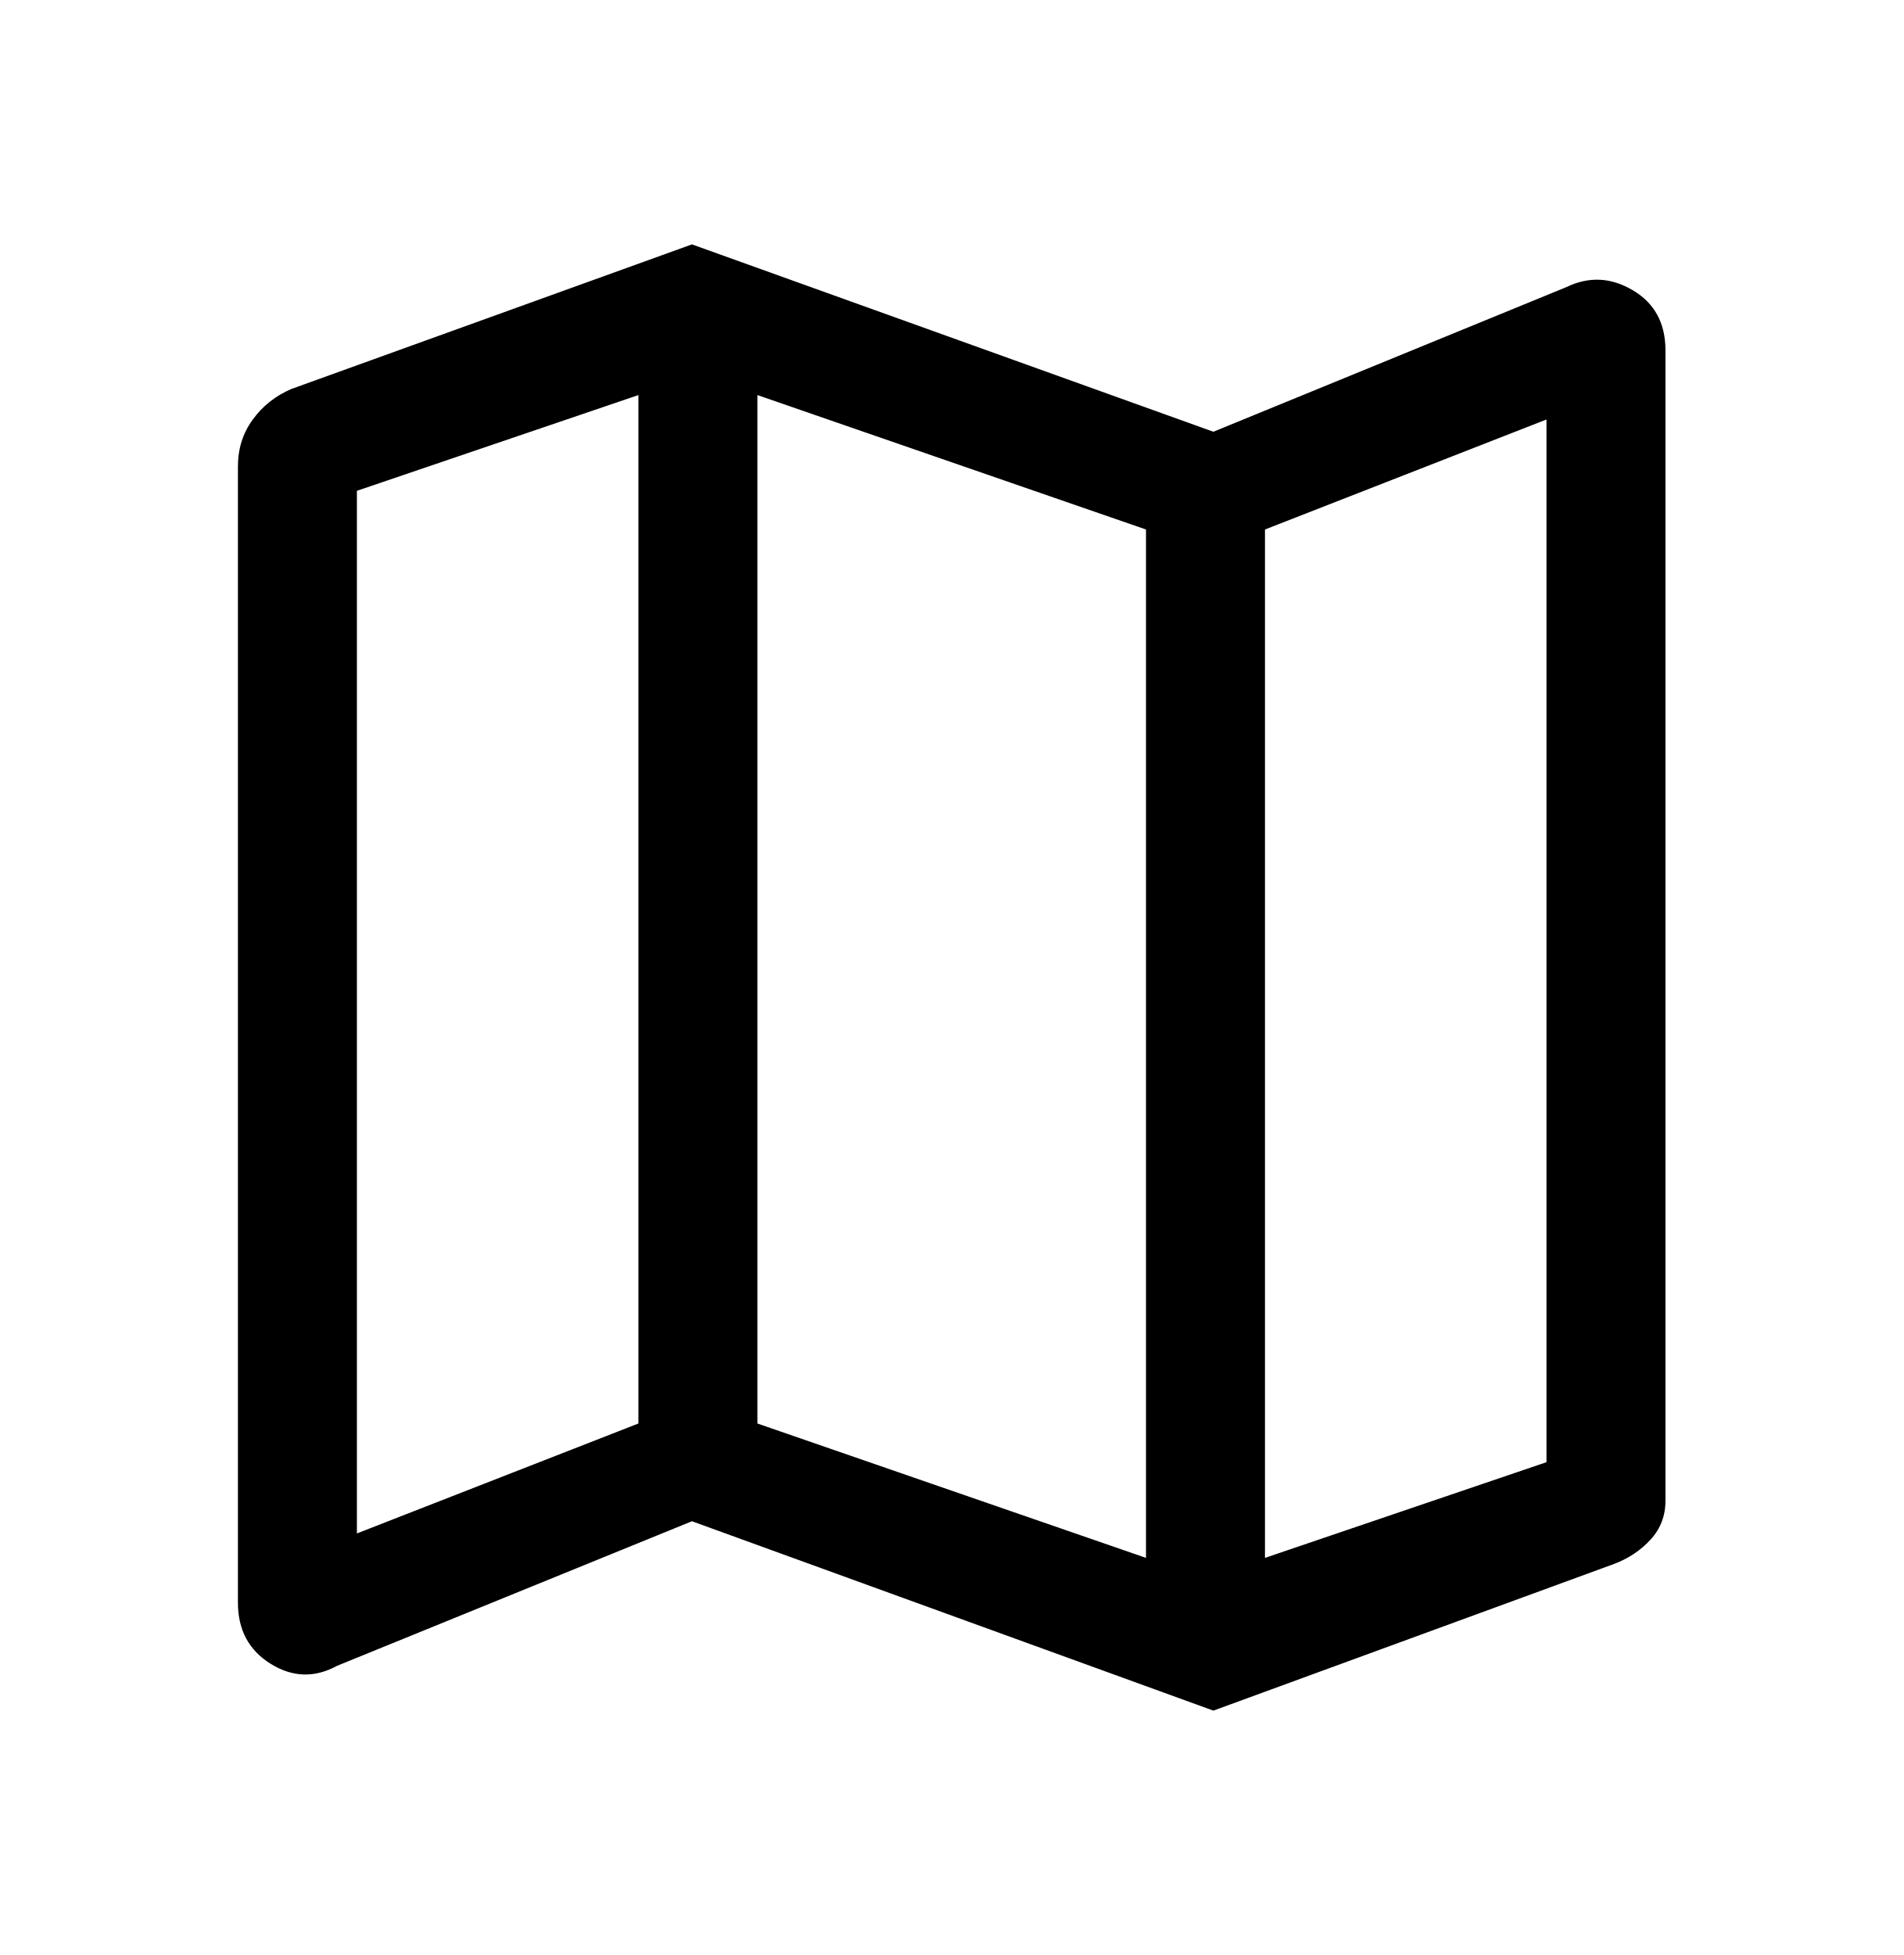
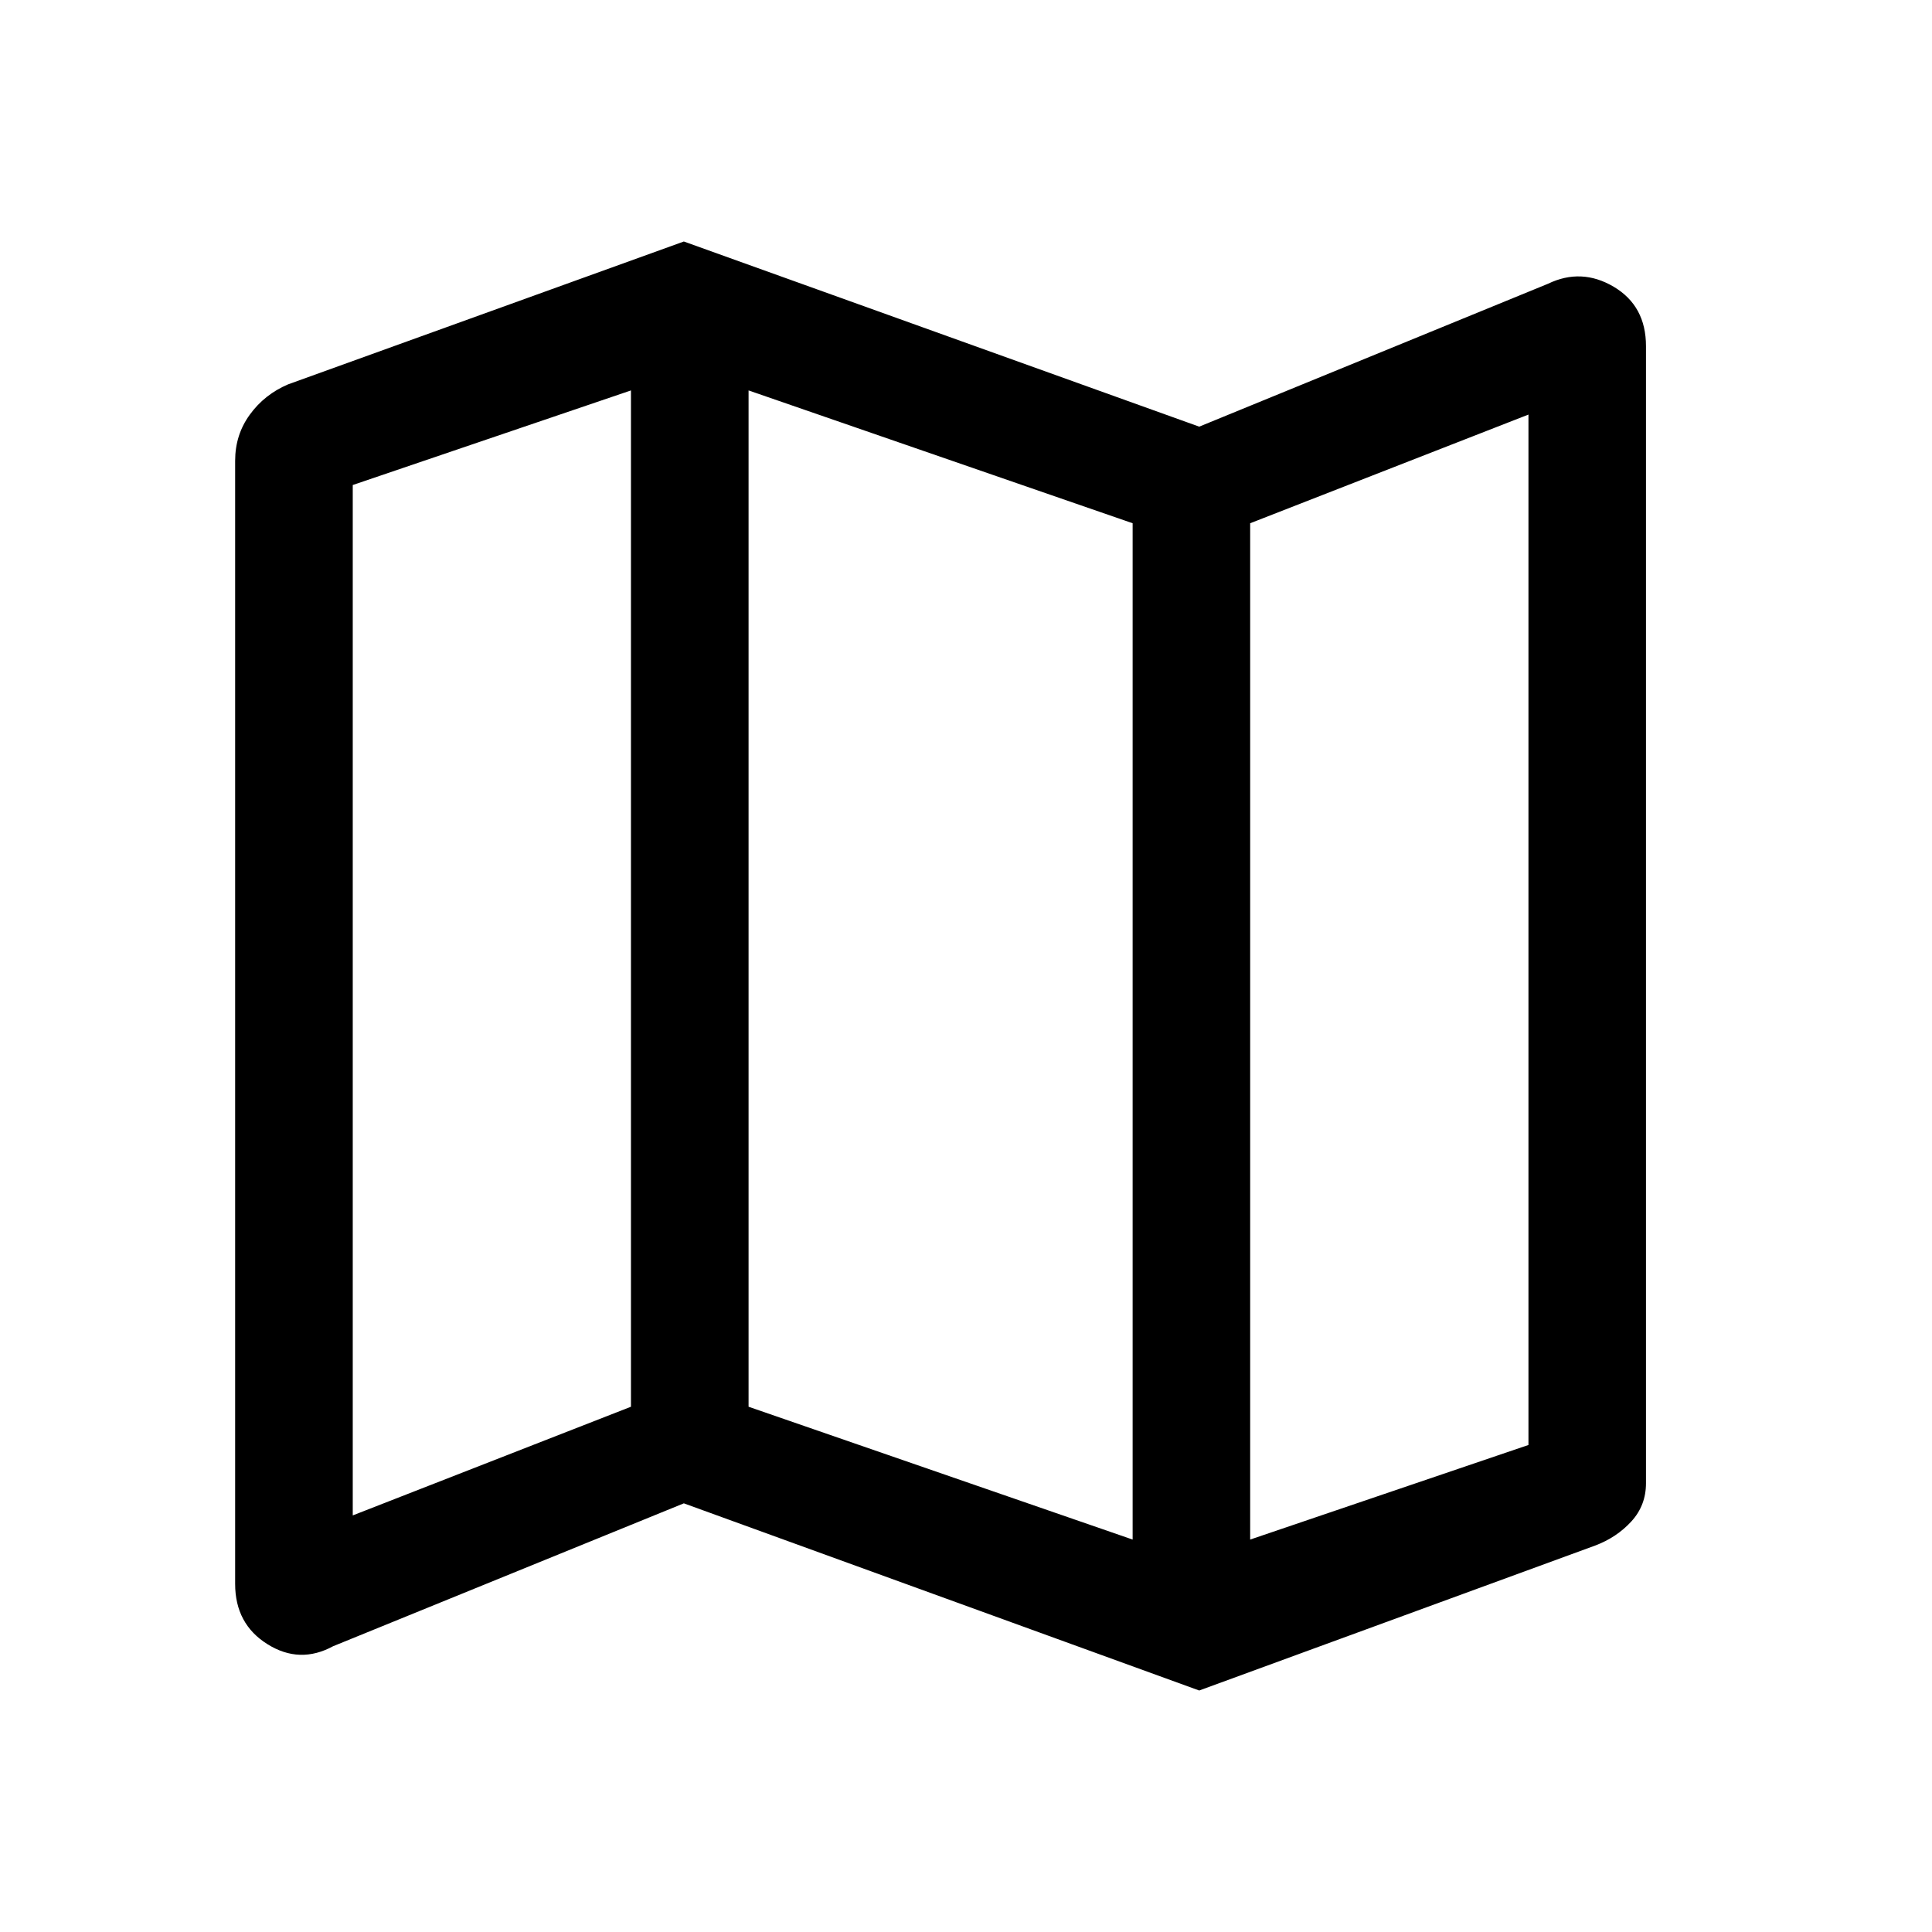
- <svg xmlns="http://www.w3.org/2000/svg" width="37" height="38" viewBox="0 0 37 38" fill="none">
-   <path d="M23.587 33.25L13.451 29.569L6.552 32.379C6.115 32.617 5.685 32.603 5.261 32.34C4.837 32.076 4.625 31.68 4.625 31.152V9.065C4.625 8.722 4.721 8.418 4.914 8.154C5.107 7.89 5.357 7.692 5.666 7.56L13.451 4.75L23.587 8.392L30.448 5.581C30.885 5.37 31.315 5.39 31.739 5.641C32.163 5.891 32.375 6.281 32.375 6.808V29.173C32.375 29.463 32.279 29.714 32.086 29.925C31.893 30.136 31.656 30.294 31.373 30.4L23.587 33.25ZM22.277 30.281V10.292L14.723 7.679V27.669L22.277 30.281ZM24.59 30.281L30.062 28.421V8.154L24.59 10.292V30.281ZM6.938 29.806L12.41 27.669V7.679L6.938 9.54V29.806Z" fill="currentColor" />
+ <svg xmlns="http://www.w3.org/2000/svg" width="24" height="24" viewBox="0 0 24 24" fill="none">
+   <path d="M14.897 21L8.495 18.675L4.138 20.45C3.862 20.6 3.59 20.592 3.323 20.425C3.055 20.258 2.921 20.008 2.921 19.675V5.725C2.921 5.508 2.982 5.317 3.104 5.15C3.225 4.983 3.384 4.858 3.578 4.775L8.495 3L14.897 5.3L19.23 3.525C19.506 3.392 19.778 3.404 20.046 3.562C20.314 3.721 20.447 3.967 20.447 4.3V18.425C20.447 18.608 20.387 18.767 20.265 18.9C20.143 19.033 19.993 19.133 19.814 19.2L14.897 21ZM14.07 19.125V6.5L9.299 4.85V17.475L14.07 19.125ZM15.53 19.125L18.987 17.95V5.15L15.53 6.5V19.125ZM4.382 18.825L7.838 17.475V4.85L4.382 6.025V18.825Z" fill="currentColor" />
</svg>
